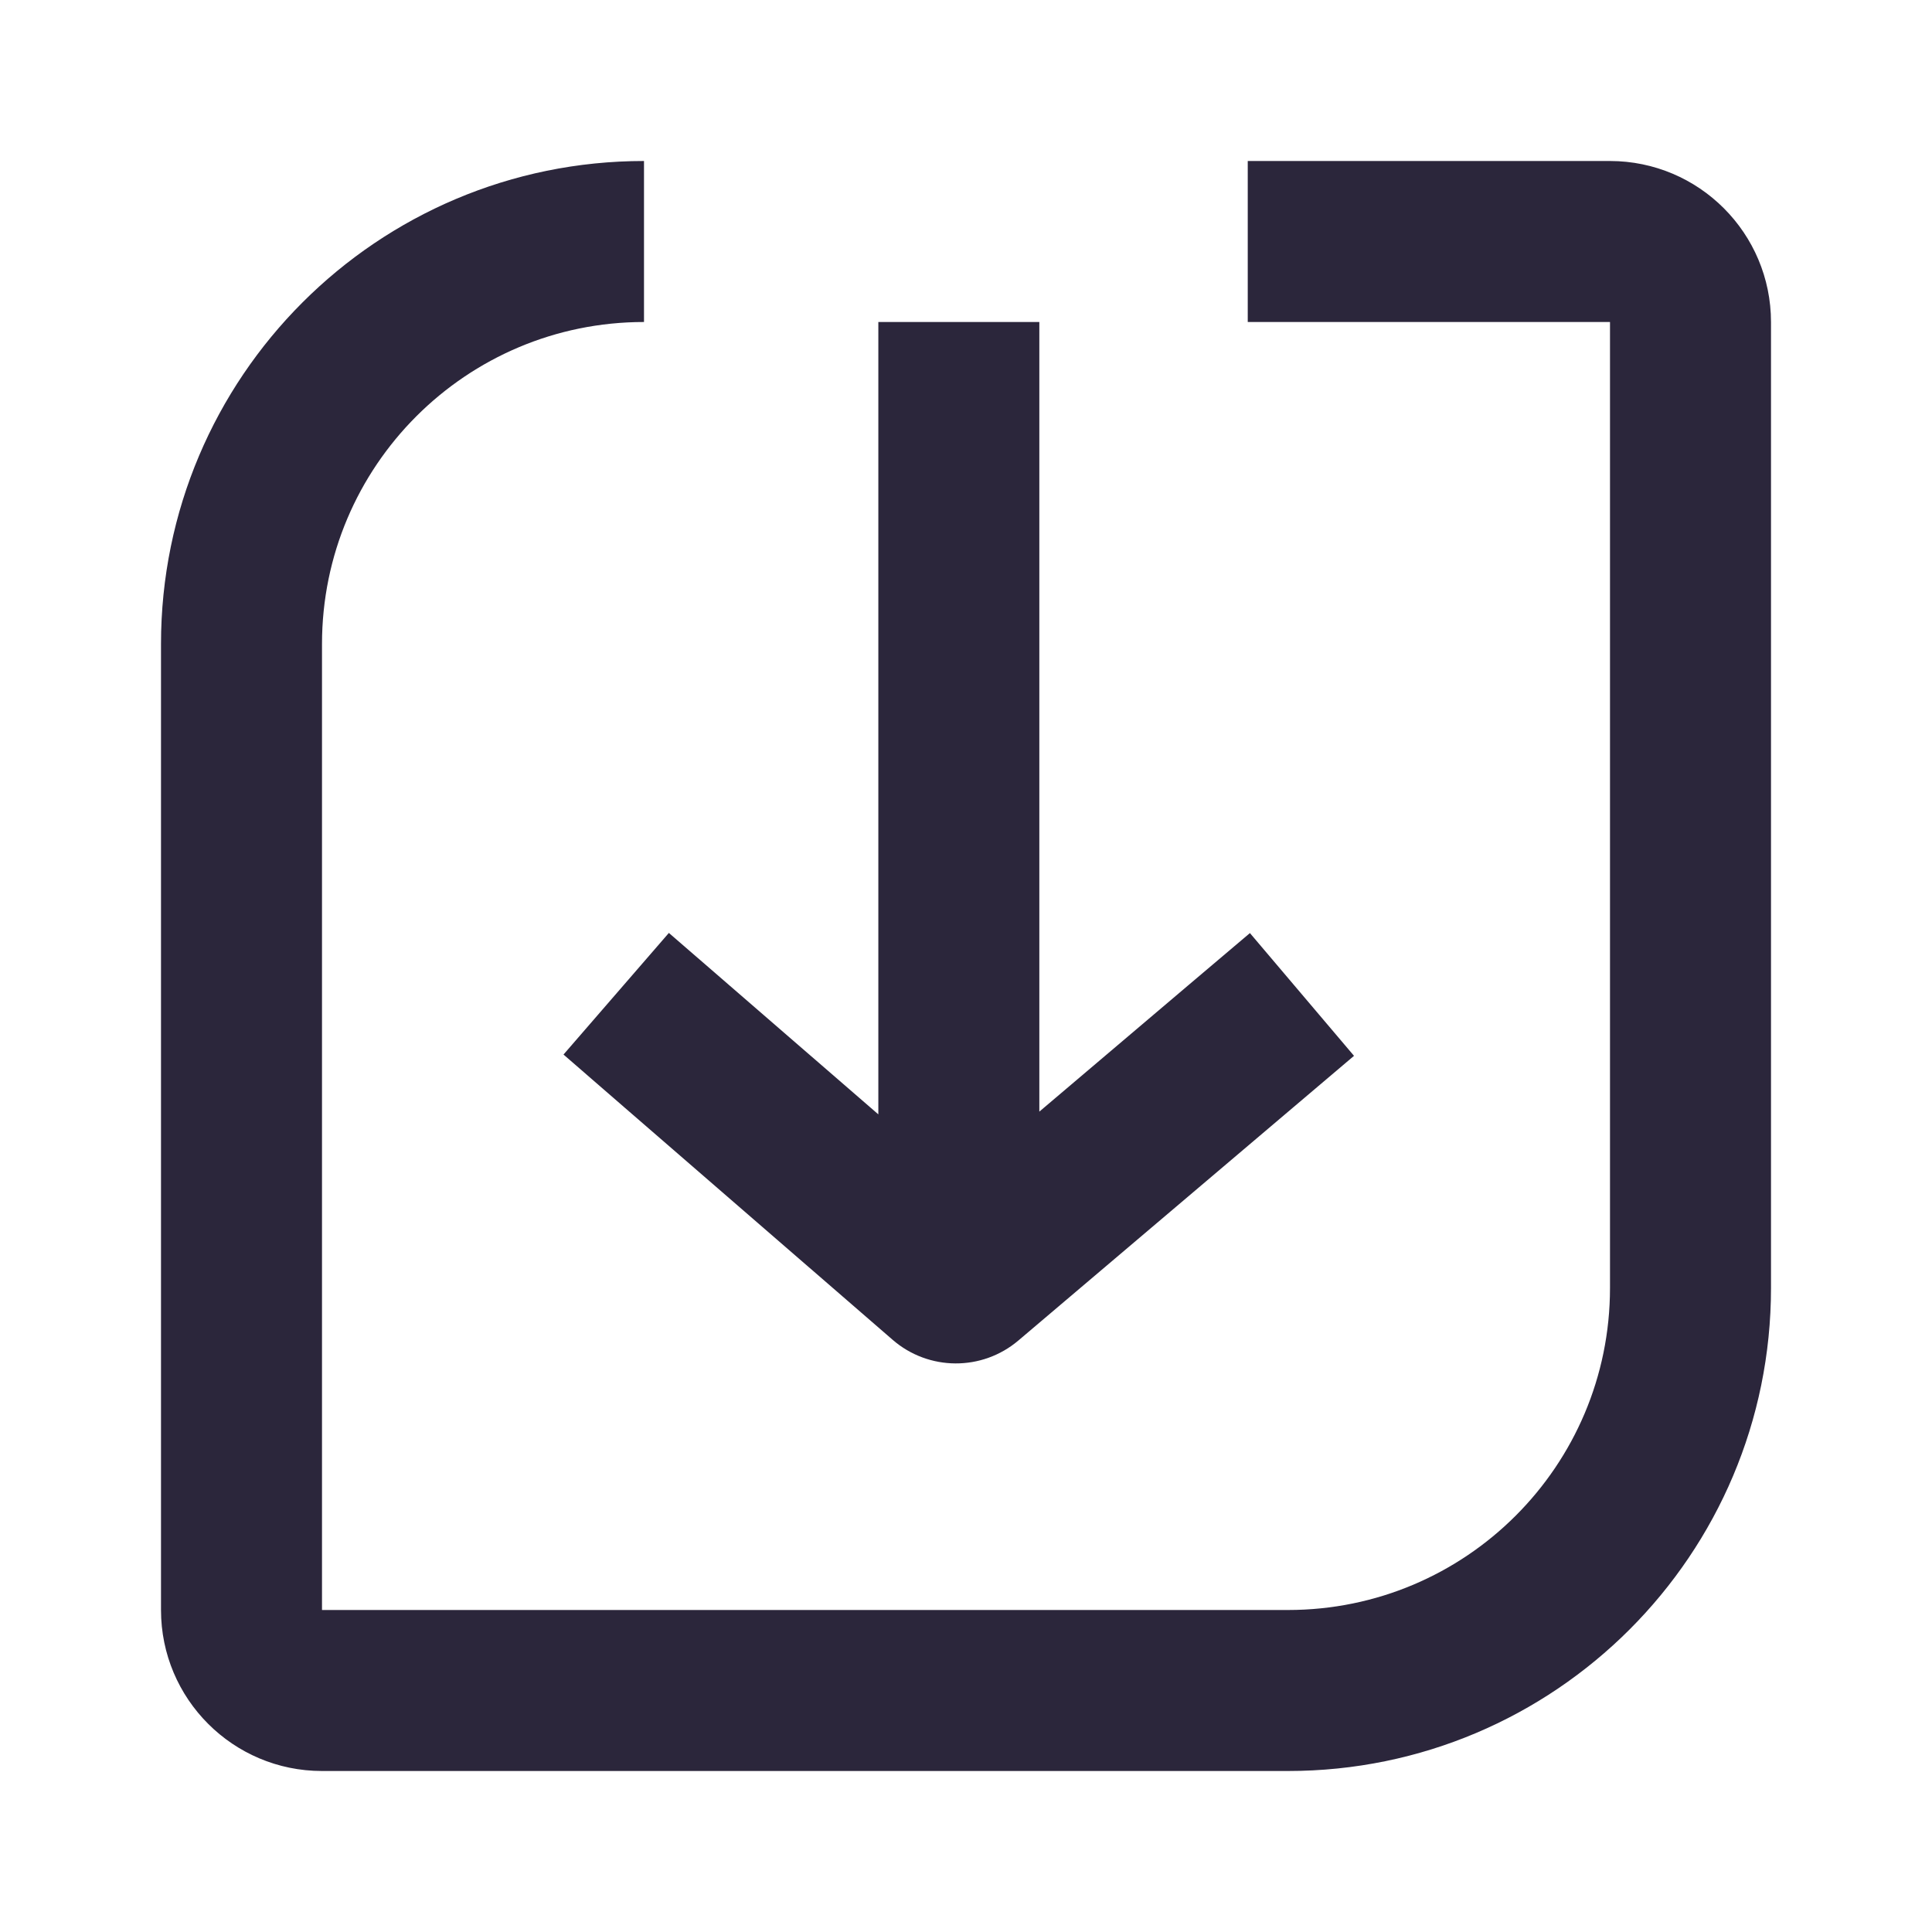
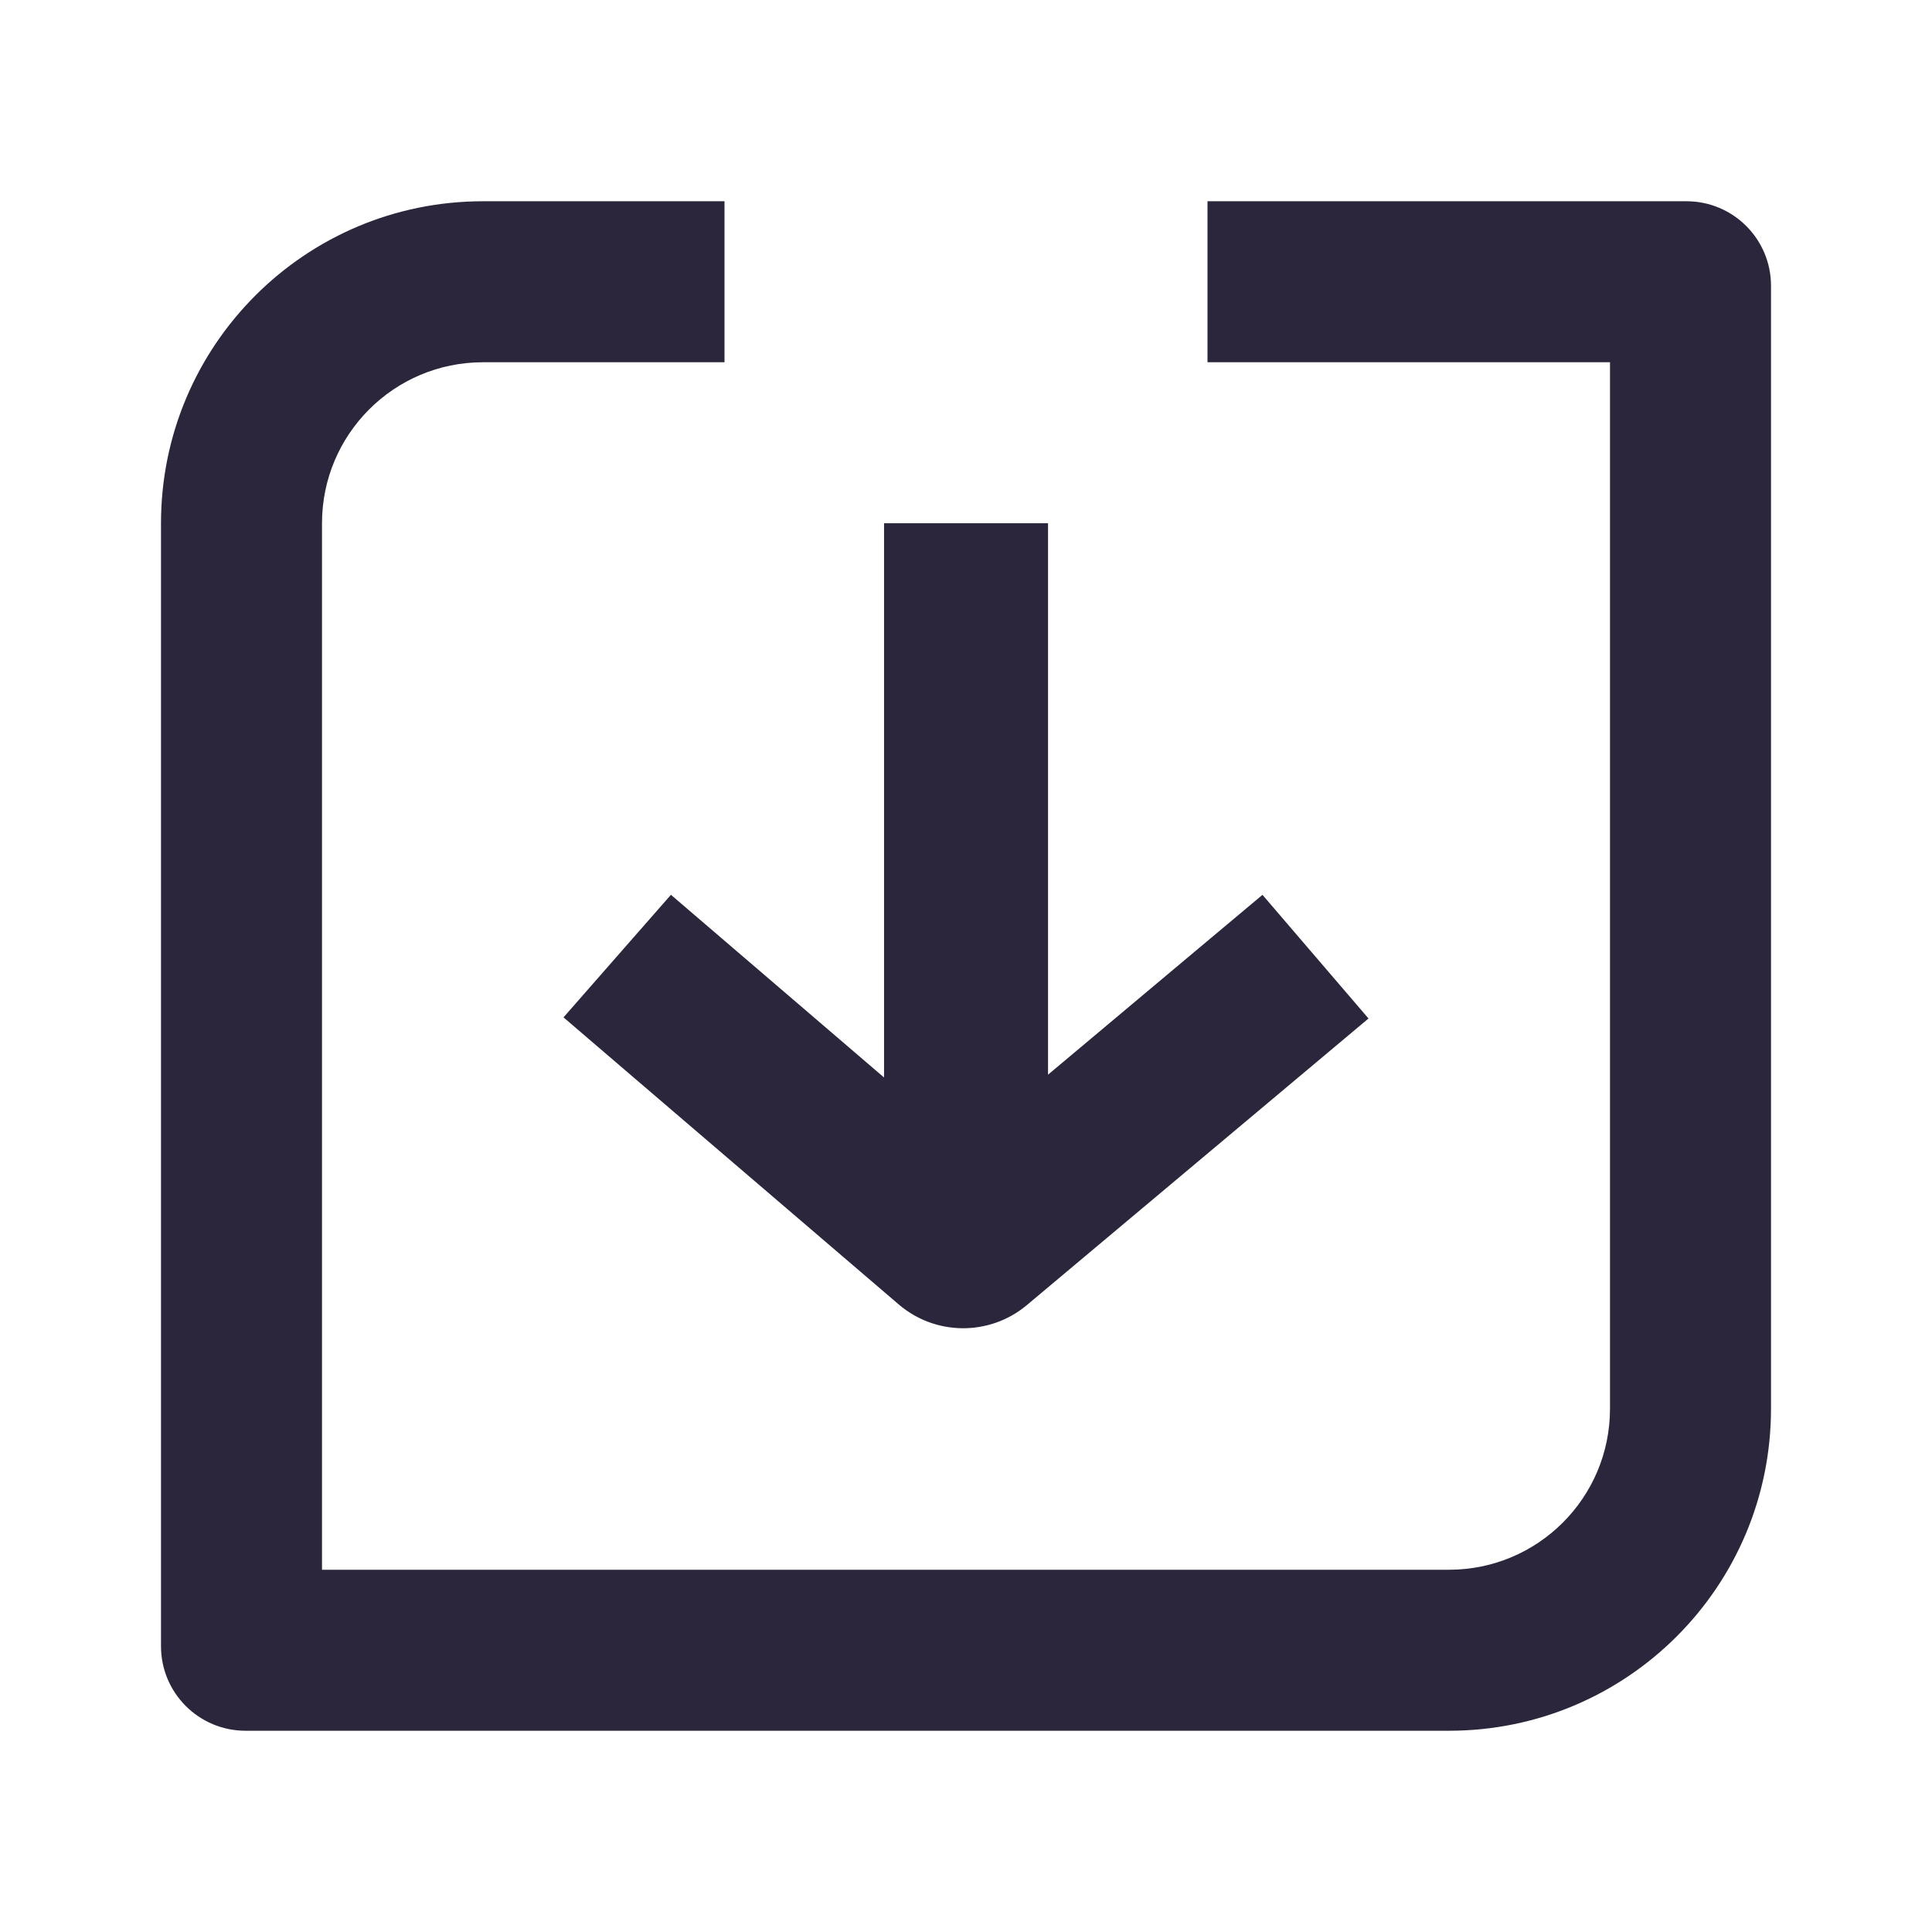
<svg xmlns="http://www.w3.org/2000/svg" fill="none" viewBox="0 0 24 24">
-   <path fill="#2B263B" d="M4 8a4 4 0 0 1 4-4V2a6 6 0 0 0-6 6v12a2 2 0 0 0 2 2h12a6 6 0 0 0 6-6.001V4.002A2.002 2.002 0 0 0 20 2h-4.5v2h4.499l.001.001V16a4 4 0 0 1-4 4H4V8Zm4.31 3.59.755.654 1.846 1.599V4h2v9.809l1.853-1.572.763-.646 1.293 1.525-.763.647-3.406 2.889a1.2 1.2 0 0 1-1.563-.009l-3.332-2.887L7 13.1l1.31-1.512Z" clip-rule="evenodd" fill-rule="evenodd" data-follow-fill="#2B263B" />
+   <path fill="#2B263B" d="M4 6.5a2 2 0 0 1 2-2h3v-2H6a4 4 0 0 0-4 4v13.95c0 .58.47 1.05 1.05 1.05H18a4 4 0 0 0 4-4V3.55c0-.58-.47-1.05-1.05-1.05H15v2h5v13a2 2 0 0 1-2 2H4v-13Zm4.334 4.615.77.66 1.878 1.61V6.5h2.037v6.85l1.887-1.583.777-.651L17 12.652l-.777.652-3.469 2.91a1.232 1.232 0 0 1-1.59-.01L7.77 13.298l-.77-.66 1.334-1.522Z" data-follow-fill="#2B263B" />
</svg>
